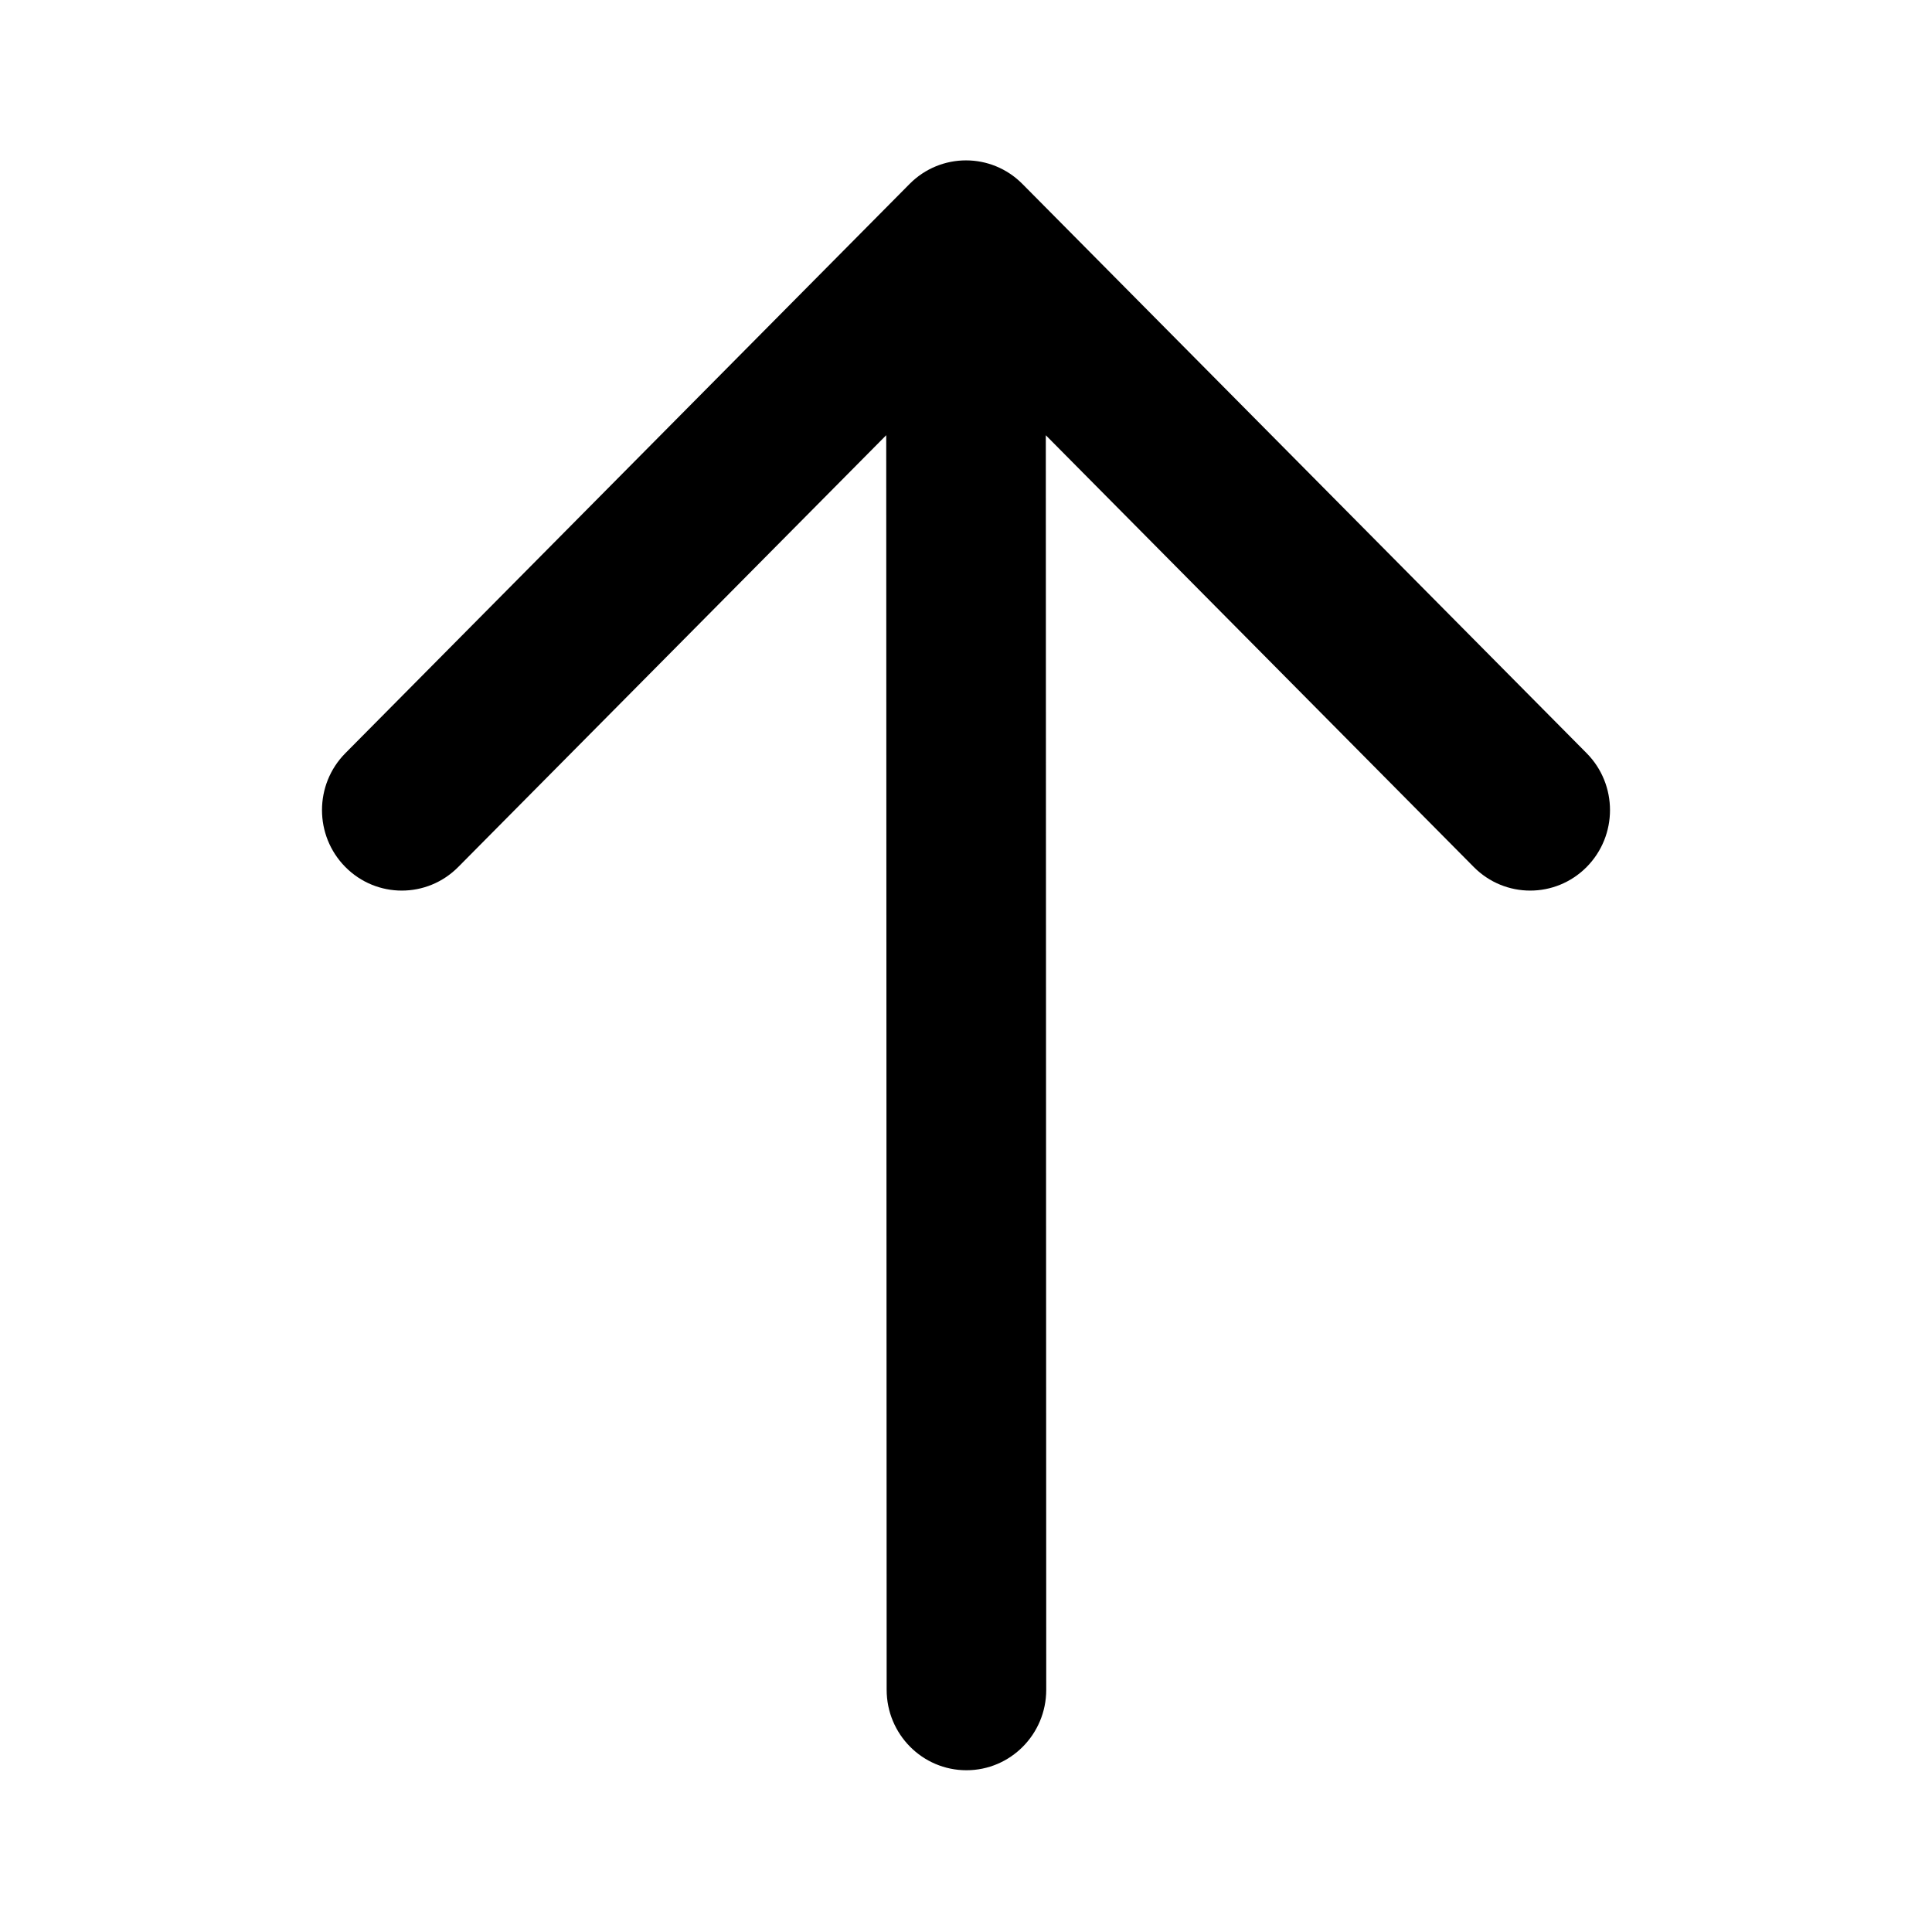
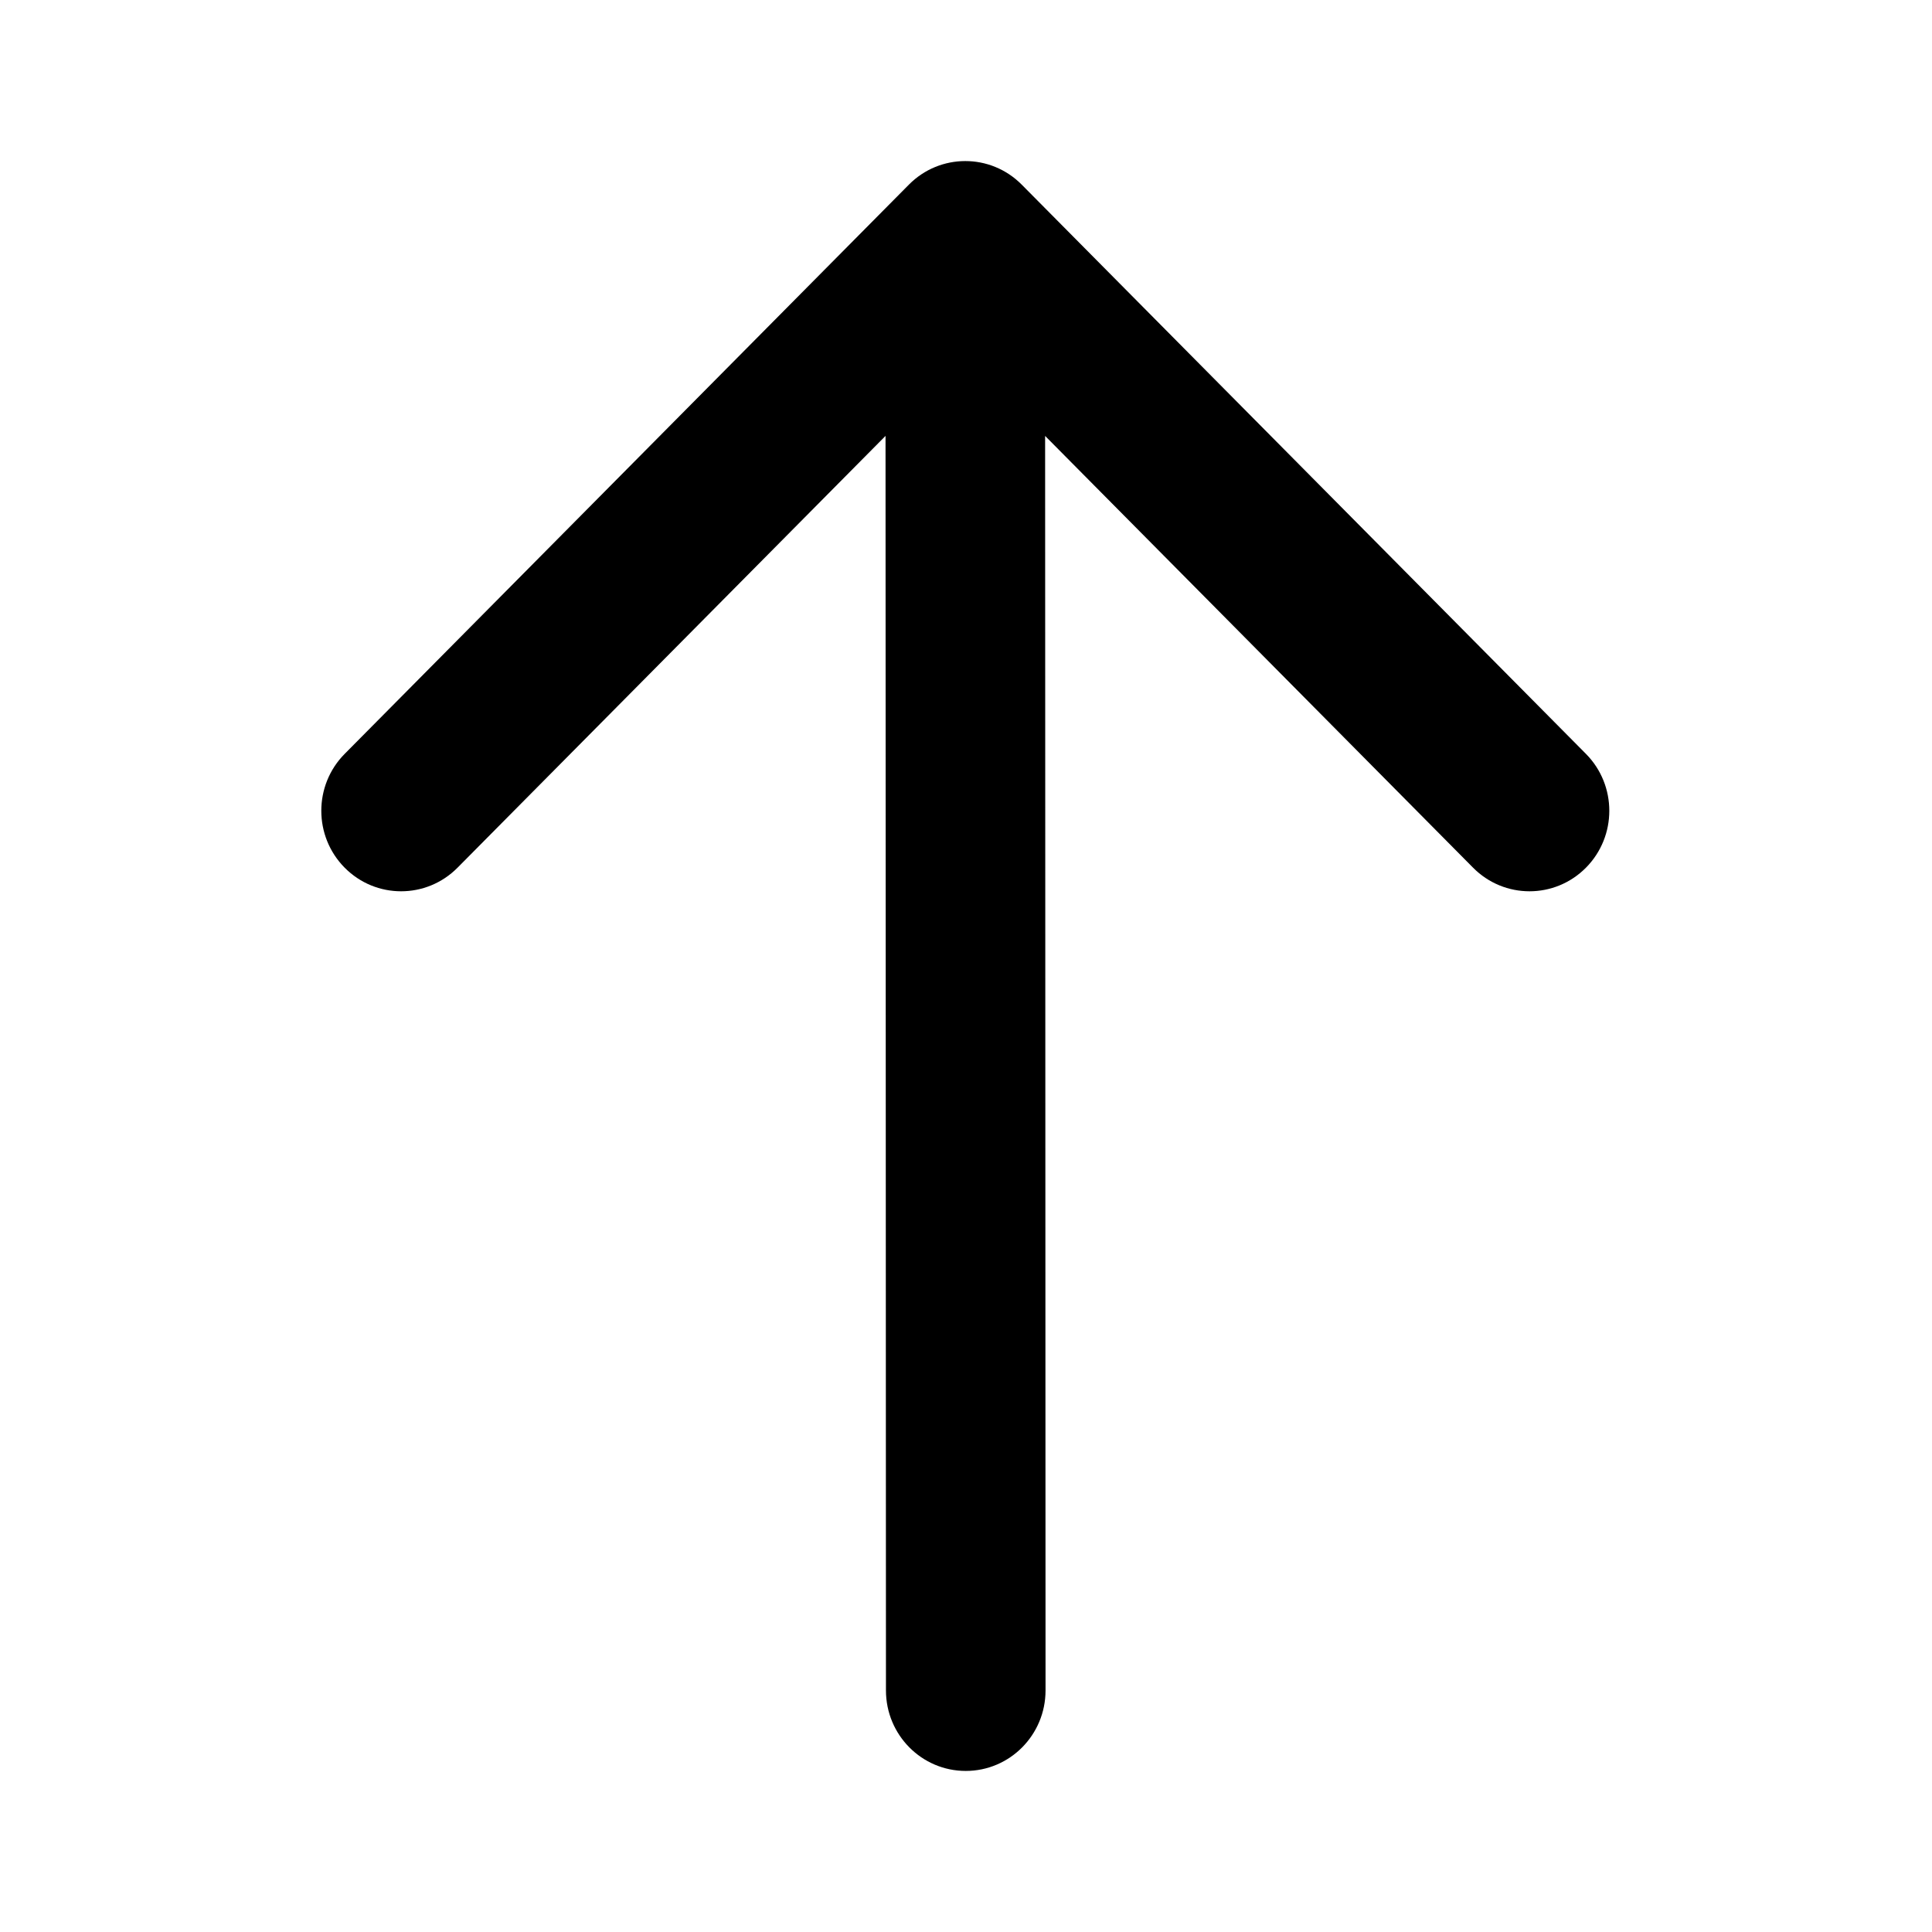
<svg xmlns="http://www.w3.org/2000/svg" viewBox="0 0 512 512">
-   <path d="M91.526 199.599C83.268 207.93 83.268 221.438 91.526 229.769C99.784 238.1 113.173 238.1 121.43 229.769L234.859 115.333L234.972 447.8C234.972 459.582 244.439 469.133 256.117 469.133C267.796 469.133 277.263 459.582 277.263 447.8L277.15 115.343L390.568 229.769C398.826 238.1 412.215 238.1 420.473 229.769C428.731 221.438 428.731 207.93 420.473 199.599L270.952 48.75C262.694 40.419 249.305 40.419 241.047 48.75L91.526 199.599Z" fill="black" />
+   <path d="M91.343 199.781C83.085 208.113 83.085 221.62 91.343 229.951C99.6 238.283 112.989 238.283 121.247 229.951L234.675 115.515L234.788 447.982C234.788 459.764 244.256 469.316 255.934 469.316C267.612 469.316 277.079 459.764 277.079 447.982L276.966 115.525L390.385 229.951C398.643 238.283 412.031 238.283 420.289 229.951C428.547 221.62 428.547 208.113 420.289 199.781L270.768 48.932C262.51 40.601 249.122 40.601 240.864 48.932L91.343 199.781Z" fill="black" />
</svg>
